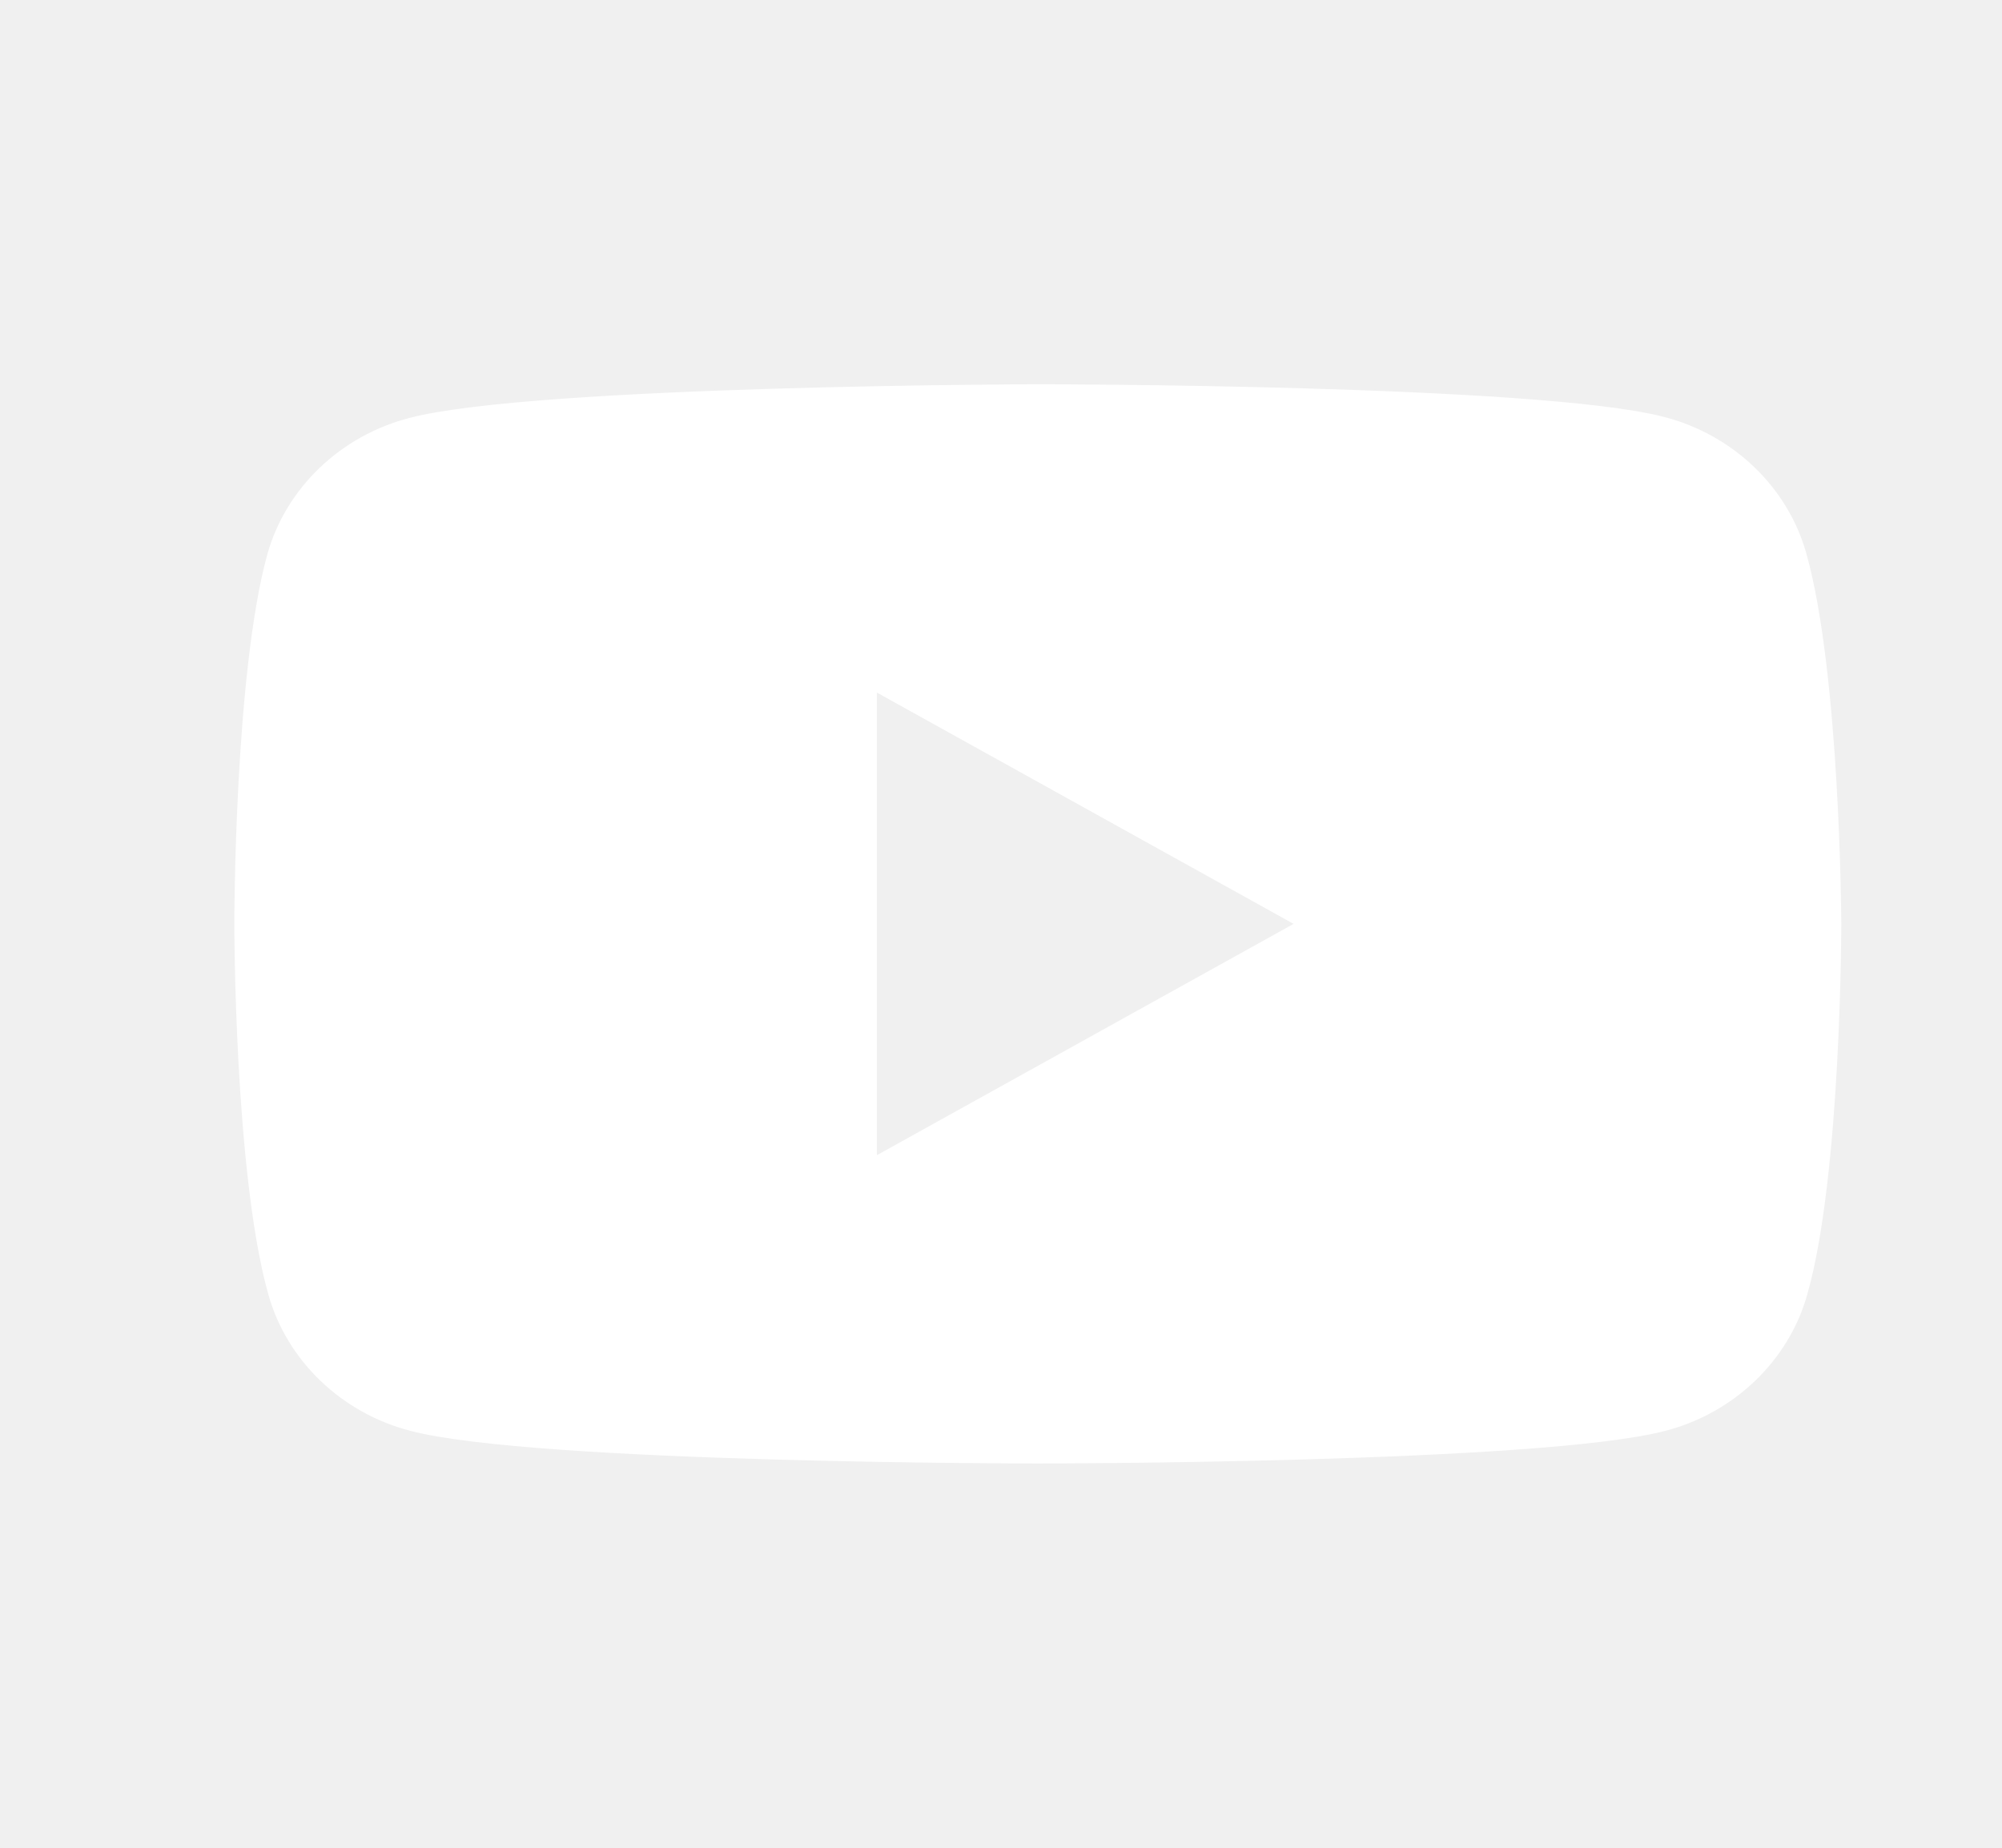
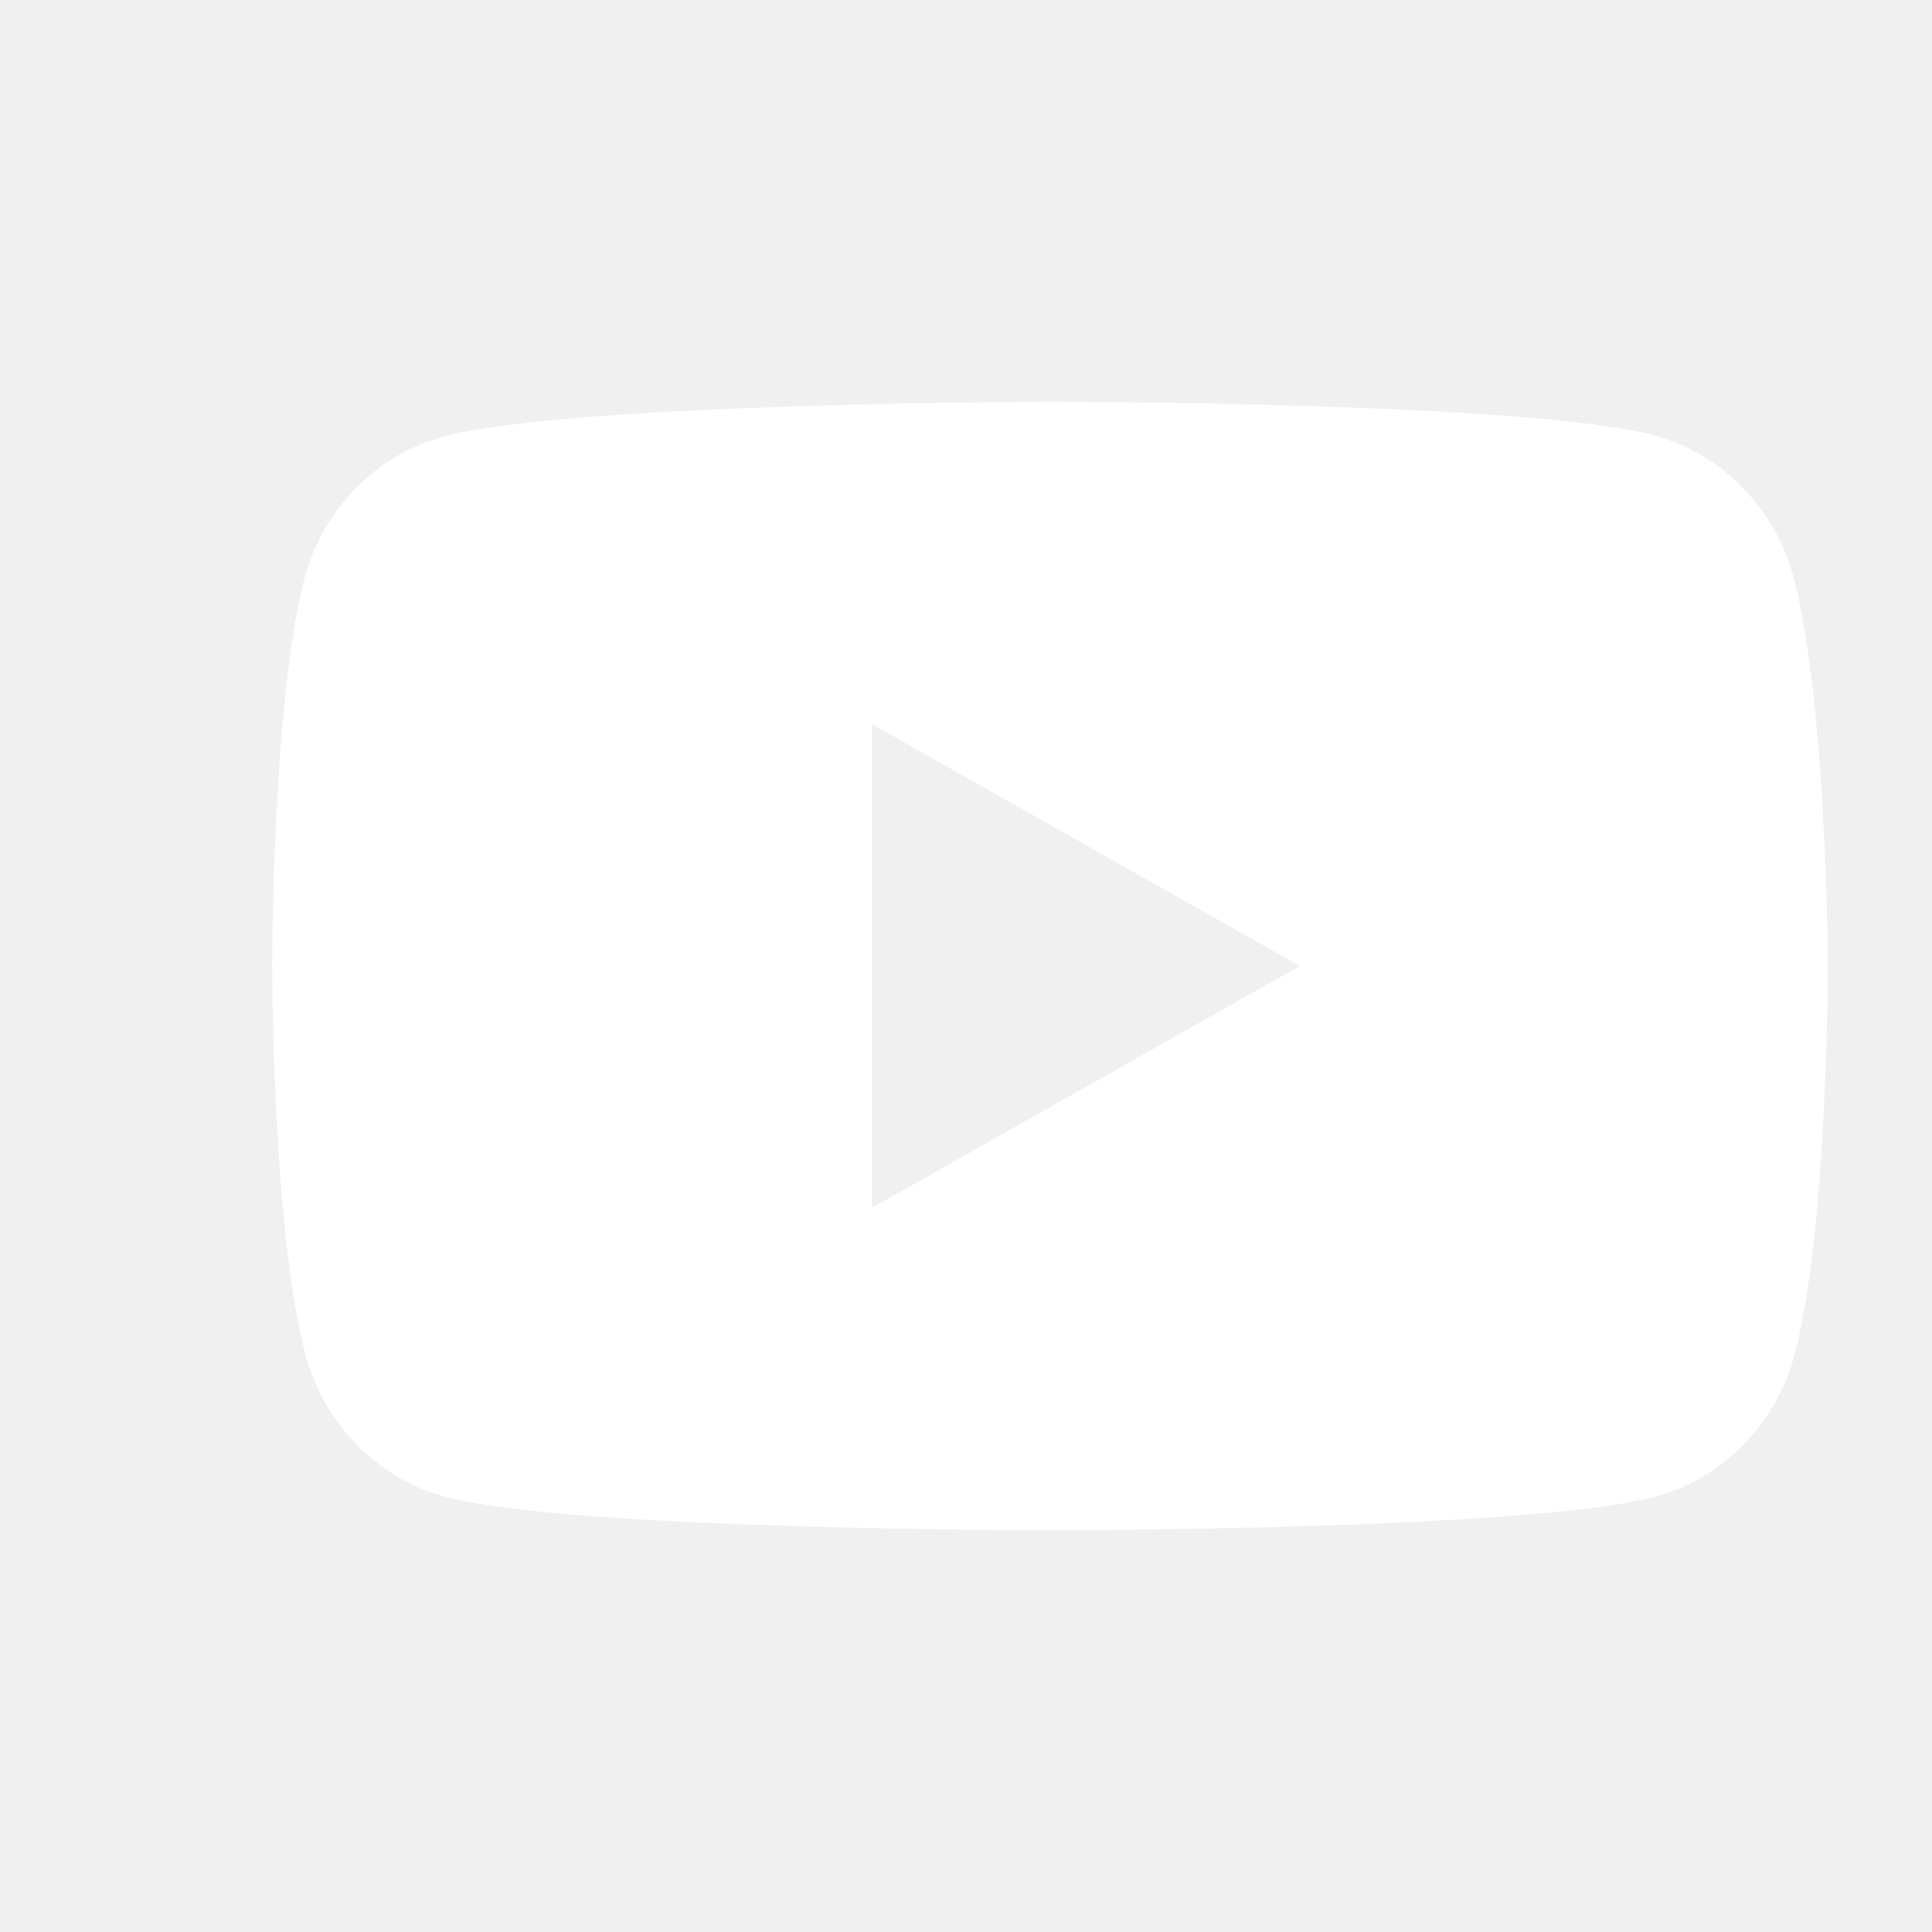
- <svg xmlns="http://www.w3.org/2000/svg" width="26" height="24" viewBox="0 0 26 24" fill="none">
-   <path fill-rule="evenodd" clip-rule="evenodd" d="M21.609 5.415C22.507 5.646 23.217 6.326 23.458 7.186C23.9 8.752 23.913 12 23.913 12C23.913 12 23.913 15.261 23.471 16.814C23.23 17.674 22.52 18.355 21.623 18.586C20.002 19.009 13.478 19.009 13.478 19.009C13.478 19.009 6.955 19.009 5.334 18.586C4.436 18.355 3.726 17.674 3.485 16.814C3.043 15.248 3.043 12 3.043 12C3.043 12 3.043 8.752 3.472 7.199C3.713 6.339 4.423 5.659 5.32 5.428C6.941 5.004 13.465 4.991 13.465 4.991C13.465 4.991 19.988 4.991 21.609 5.415ZM16.8 12L11.389 15.004L11.389 8.996L16.8 12Z" fill="white" />
+ <svg xmlns="http://www.w3.org/2000/svg" width="24" height="24" viewBox="0 0 24 24" fill="none">
+   <path fill-rule="evenodd" clip-rule="evenodd" d="M20.569 5.415C21.402 5.646 22.06 6.326 22.284 7.186C22.694 8.752 22.706 12 22.706 12C22.706 12 22.706 15.261 22.296 16.814C22.073 17.674 21.414 18.355 20.581 18.586C19.089 19.009 13.043 19.009 13.043 19.009C13.043 19.009 6.998 19.009 5.506 18.586C4.673 18.355 4.014 17.674 3.791 16.814C3.381 15.248 3.381 12 3.381 12C3.381 12 3.381 8.752 3.778 7.199C4.002 6.339 4.66 5.659 5.493 5.428C6.986 5.004 13.031 4.991 13.031 4.991C13.031 4.991 19.076 4.991 20.569 5.415ZM16.147 12L10.832 15.004V8.996L16.147 12Z" fill="white" />
</svg>
